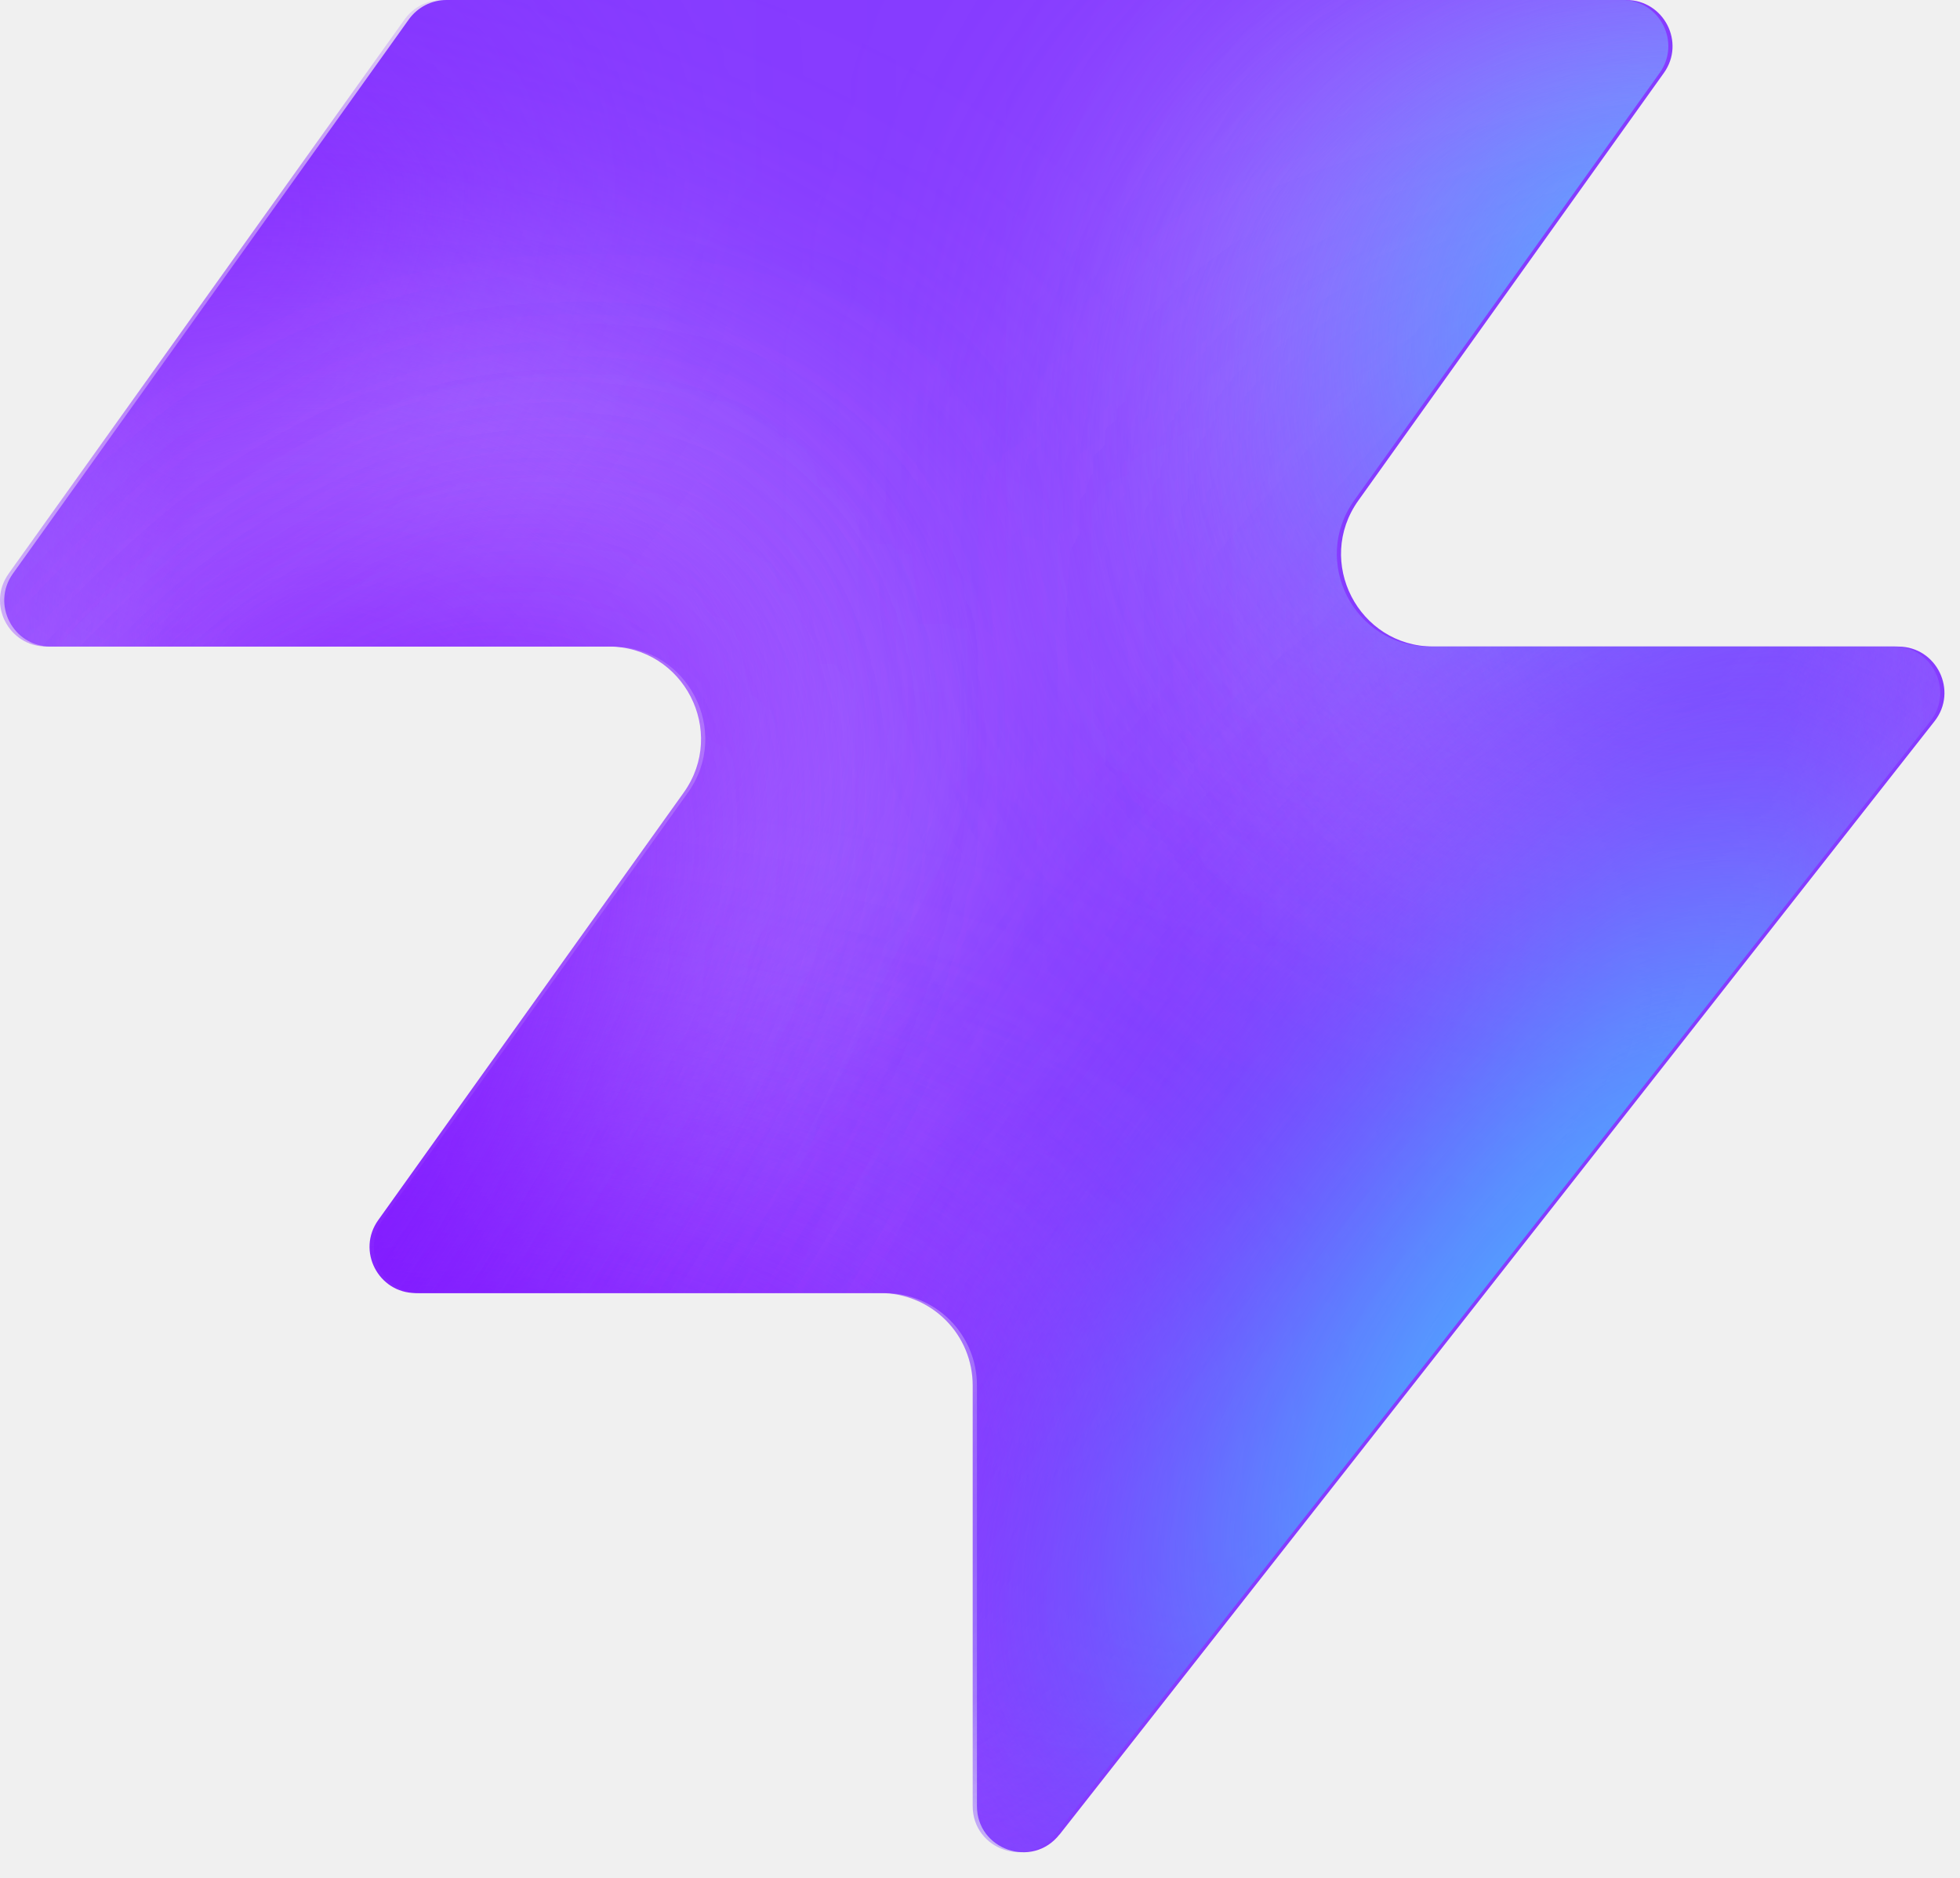
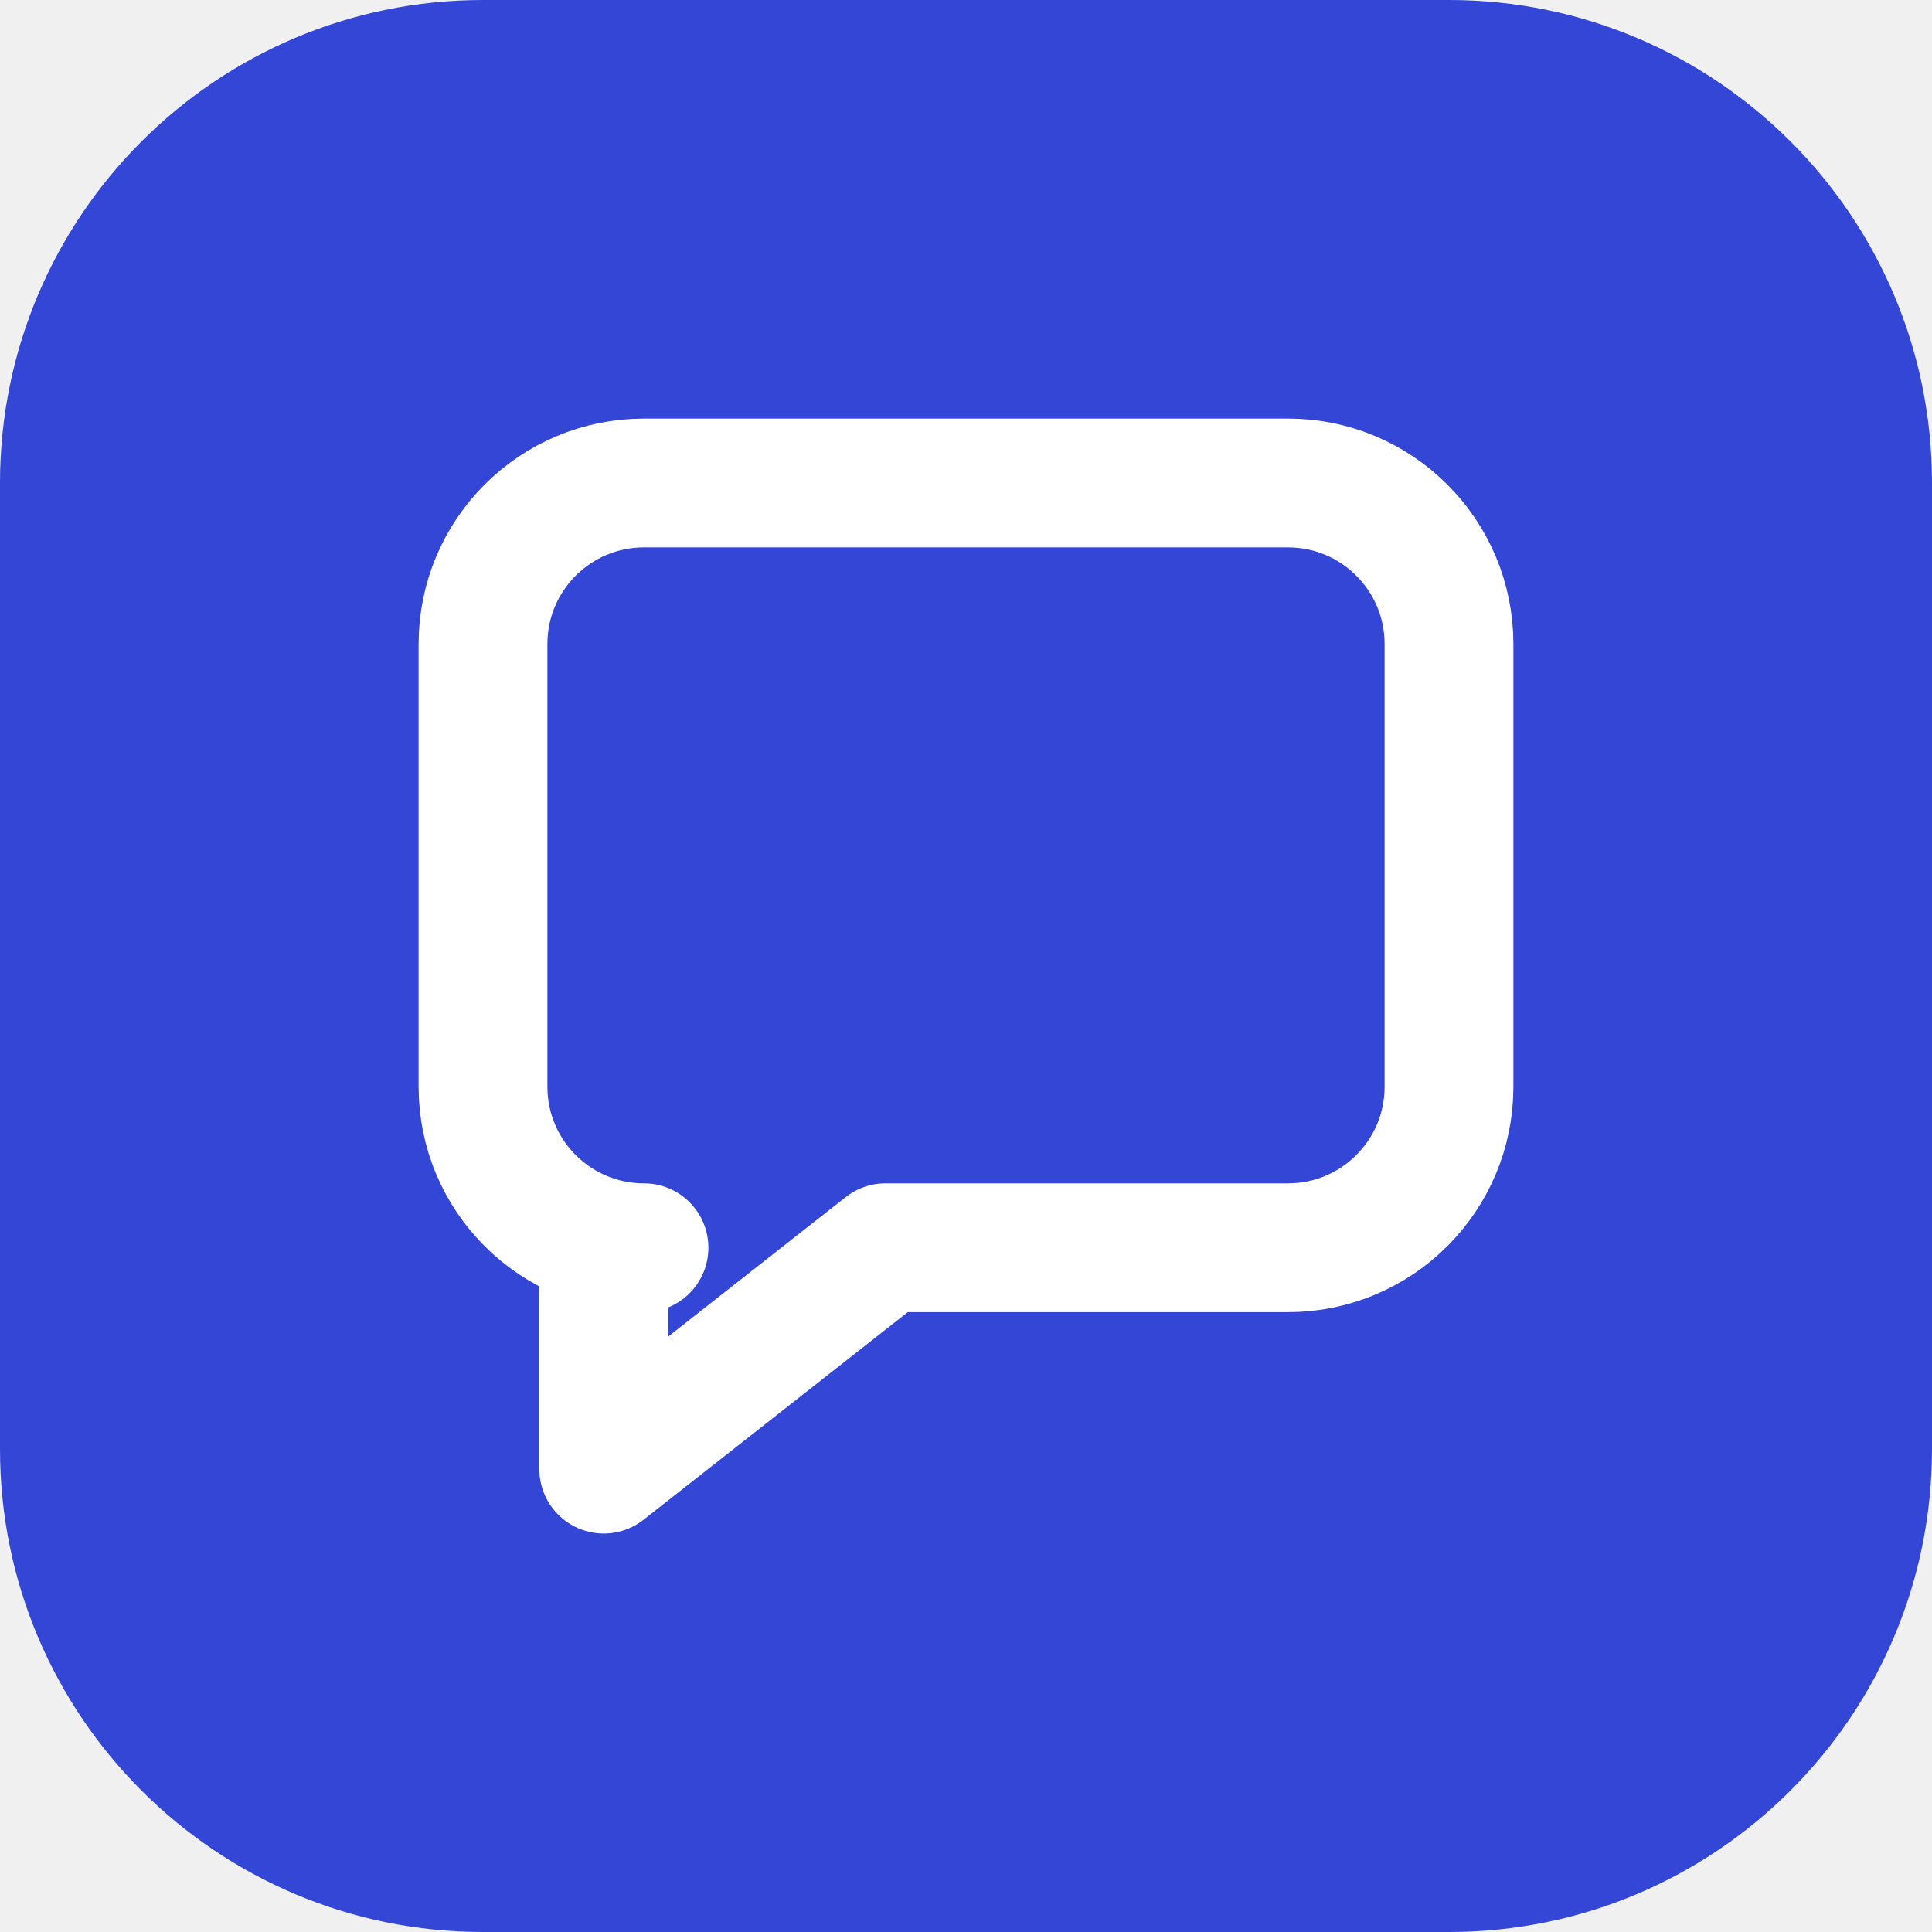
- <svg xmlns="http://www.w3.org/2000/svg" width="48" height="46" fill="none" viewBox="0 0 48 46">
-   <path fill="#863bff" d="M25.946 44.938c-.664.845-2.021.375-2.021-.698V33.937a2.26 2.26 0 0 0-2.262-2.262H10.287c-.92 0-1.456-1.04-.92-1.788l7.48-10.471c1.07-1.497 0-3.578-1.842-3.578H1.237c-.92 0-1.456-1.04-.92-1.788L10.013.474c.214-.297.556-.474.92-.474h28.894c.92 0 1.456 1.04.92 1.788l-7.48 10.471c-1.07 1.498 0 3.579 1.842 3.579h11.377c.943 0 1.473 1.088.89 1.83L25.947 44.94z" style="fill:#863bff;fill:color(display-p3 .525 .23 1);fill-opacity:1" />
-   <mask id="a" width="48" height="46" x="0" y="0" maskUnits="userSpaceOnUse" style="mask-type:alpha">
-     <path fill="#000" d="M25.842 44.938c-.664.844-2.021.375-2.021-.698V33.937a2.26 2.26 0 0 0-2.262-2.262H10.183c-.92 0-1.456-1.04-.92-1.788l7.48-10.471c1.07-1.498 0-3.579-1.842-3.579H1.133c-.92 0-1.456-1.04-.92-1.787L9.91.473c.214-.297.556-.474.92-.474h28.894c.92 0 1.456 1.04.92 1.788l-7.48 10.471c-1.07 1.498 0 3.578 1.842 3.578h11.377c.943 0 1.473 1.088.89 1.832L25.843 44.94z" style="fill:#000;fill-opacity:1" />
-   </mask>
-   <g mask="url(#a)">
-     <g filter="url(#b)">
-       <ellipse cx="5.508" cy="14.704" fill="#ede6ff" rx="5.508" ry="14.704" style="fill:#ede6ff;fill:color(display-p3 .927 .903 1);fill-opacity:1" transform="matrix(.00324 1 1 -.00324 -4.47 31.516)" />
-     </g>
-     <g filter="url(#c)">
-       <ellipse cx="10.399" cy="29.851" fill="#ede6ff" rx="10.399" ry="29.851" style="fill:#ede6ff;fill:color(display-p3 .927 .903 1);fill-opacity:1" transform="matrix(.00324 1 1 -.00324 -39.328 7.883)" />
-     </g>
-     <g filter="url(#d)">
-       <ellipse cx="5.508" cy="30.487" fill="#7e14ff" rx="5.508" ry="30.487" style="fill:#7e14ff;fill:color(display-p3 .492 .077 1);fill-opacity:1" transform="rotate(89.814 -25.913 -14.639)scale(1 -1)" />
-     </g>
-     <g filter="url(#e)">
-       <ellipse cx="5.508" cy="30.599" fill="#7e14ff" rx="5.508" ry="30.599" style="fill:#7e14ff;fill:color(display-p3 .492 .077 1);fill-opacity:1" transform="rotate(89.814 -32.644 -3.334)scale(1 -1)" />
-     </g>
-     <g filter="url(#f)">
-       <ellipse cx="5.508" cy="30.599" fill="#7e14ff" rx="5.508" ry="30.599" style="fill:#7e14ff;fill:color(display-p3 .492 .077 1);fill-opacity:1" transform="matrix(.00324 1 1 -.00324 -34.34 30.47)" />
-     </g>
-     <g filter="url(#g)">
-       <ellipse cx="14.072" cy="22.078" fill="#ede6ff" rx="14.072" ry="22.078" style="fill:#ede6ff;fill:color(display-p3 .927 .903 1);fill-opacity:1" transform="rotate(93.35 24.506 48.493)scale(-1 1)" />
-     </g>
-     <g filter="url(#h)">
-       <ellipse cx="3.47" cy="21.501" fill="#7e14ff" rx="3.47" ry="21.501" style="fill:#7e14ff;fill:color(display-p3 .492 .077 1);fill-opacity:1" transform="rotate(89.009 28.708 47.59)scale(-1 1)" />
-     </g>
-     <g filter="url(#i)">
-       <ellipse cx="3.47" cy="21.501" fill="#7e14ff" rx="3.47" ry="21.501" style="fill:#7e14ff;fill:color(display-p3 .492 .077 1);fill-opacity:1" transform="rotate(89.009 28.708 47.59)scale(-1 1)" />
-     </g>
-     <g filter="url(#j)">
-       <ellipse cx=".387" cy="8.972" fill="#7e14ff" rx="4.407" ry="29.108" style="fill:#7e14ff;fill:color(display-p3 .492 .077 1);fill-opacity:1" transform="rotate(39.51 .387 8.972)" />
-     </g>
-     <g filter="url(#k)">
-       <ellipse cx="47.523" cy="-6.092" fill="#7e14ff" rx="4.407" ry="29.108" style="fill:#7e14ff;fill:color(display-p3 .492 .077 1);fill-opacity:1" transform="rotate(37.892 47.523 -6.092)" />
-     </g>
-     <g filter="url(#l)">
-       <ellipse cx="41.412" cy="6.333" fill="#47bfff" rx="5.971" ry="9.665" style="fill:#47bfff;fill:color(display-p3 .28 .748 1);fill-opacity:1" transform="rotate(37.892 41.412 6.333)" />
-     </g>
-     <g filter="url(#m)">
-       <ellipse cx="-1.879" cy="38.332" fill="#7e14ff" rx="4.407" ry="29.108" style="fill:#7e14ff;fill:color(display-p3 .492 .077 1);fill-opacity:1" transform="rotate(37.892 -1.88 38.332)" />
-     </g>
-     <g filter="url(#n)">
-       <ellipse cx="-1.879" cy="38.332" fill="#7e14ff" rx="4.407" ry="29.108" style="fill:#7e14ff;fill:color(display-p3 .492 .077 1);fill-opacity:1" transform="rotate(37.892 -1.88 38.332)" />
-     </g>
-     <g filter="url(#o)">
-       <ellipse cx="35.651" cy="29.907" fill="#7e14ff" rx="4.407" ry="29.108" style="fill:#7e14ff;fill:color(display-p3 .492 .077 1);fill-opacity:1" transform="rotate(37.892 35.651 29.907)" />
-     </g>
-     <g filter="url(#p)">
-       <ellipse cx="38.418" cy="32.4" fill="#47bfff" rx="5.971" ry="15.297" style="fill:#47bfff;fill:color(display-p3 .28 .748 1);fill-opacity:1" transform="rotate(37.892 38.418 32.4)" />
-     </g>
-   </g>
-   <defs>
-     <filter id="b" width="60.045" height="41.654" x="-19.77" y="16.149" color-interpolation-filters="sRGB" filterUnits="userSpaceOnUse">
-       <feFlood flood-opacity="0" result="BackgroundImageFix" />
-       <feBlend in="SourceGraphic" in2="BackgroundImageFix" result="shape" />
-       <feGaussianBlur result="effect1_foregroundBlur_2002_17158" stdDeviation="7.659" />
-     </filter>
-     <filter id="c" width="90.34" height="51.437" x="-54.613" y="-7.533" color-interpolation-filters="sRGB" filterUnits="userSpaceOnUse">
-       <feFlood flood-opacity="0" result="BackgroundImageFix" />
-       <feBlend in="SourceGraphic" in2="BackgroundImageFix" result="shape" />
-       <feGaussianBlur result="effect1_foregroundBlur_2002_17158" stdDeviation="7.659" />
-     </filter>
-     <filter id="d" width="79.355" height="29.4" x="-49.64" y="2.03" color-interpolation-filters="sRGB" filterUnits="userSpaceOnUse">
-       <feFlood flood-opacity="0" result="BackgroundImageFix" />
-       <feBlend in="SourceGraphic" in2="BackgroundImageFix" result="shape" />
-       <feGaussianBlur result="effect1_foregroundBlur_2002_17158" stdDeviation="4.596" />
-     </filter>
-     <filter id="e" width="79.579" height="29.4" x="-45.045" y="20.029" color-interpolation-filters="sRGB" filterUnits="userSpaceOnUse">
-       <feFlood flood-opacity="0" result="BackgroundImageFix" />
-       <feBlend in="SourceGraphic" in2="BackgroundImageFix" result="shape" />
-       <feGaussianBlur result="effect1_foregroundBlur_2002_17158" stdDeviation="4.596" />
-     </filter>
-     <filter id="f" width="79.579" height="29.4" x="-43.513" y="21.178" color-interpolation-filters="sRGB" filterUnits="userSpaceOnUse">
-       <feFlood flood-opacity="0" result="BackgroundImageFix" />
-       <feBlend in="SourceGraphic" in2="BackgroundImageFix" result="shape" />
-       <feGaussianBlur result="effect1_foregroundBlur_2002_17158" stdDeviation="4.596" />
-     </filter>
-     <filter id="g" width="74.749" height="58.852" x="15.756" y="-17.901" color-interpolation-filters="sRGB" filterUnits="userSpaceOnUse">
-       <feFlood flood-opacity="0" result="BackgroundImageFix" />
-       <feBlend in="SourceGraphic" in2="BackgroundImageFix" result="shape" />
-       <feGaussianBlur result="effect1_foregroundBlur_2002_17158" stdDeviation="7.659" />
-     </filter>
-     <filter id="h" width="61.377" height="25.362" x="23.548" y="2.284" color-interpolation-filters="sRGB" filterUnits="userSpaceOnUse">
-       <feFlood flood-opacity="0" result="BackgroundImageFix" />
-       <feBlend in="SourceGraphic" in2="BackgroundImageFix" result="shape" />
-       <feGaussianBlur result="effect1_foregroundBlur_2002_17158" stdDeviation="4.596" />
-     </filter>
-     <filter id="i" width="61.377" height="25.362" x="23.548" y="2.284" color-interpolation-filters="sRGB" filterUnits="userSpaceOnUse">
-       <feFlood flood-opacity="0" result="BackgroundImageFix" />
-       <feBlend in="SourceGraphic" in2="BackgroundImageFix" result="shape" />
-       <feGaussianBlur result="effect1_foregroundBlur_2002_17158" stdDeviation="4.596" />
-     </filter>
-     <filter id="j" width="56.045" height="63.649" x="-27.636" y="-22.853" color-interpolation-filters="sRGB" filterUnits="userSpaceOnUse">
-       <feFlood flood-opacity="0" result="BackgroundImageFix" />
-       <feBlend in="SourceGraphic" in2="BackgroundImageFix" result="shape" />
-       <feGaussianBlur result="effect1_foregroundBlur_2002_17158" stdDeviation="4.596" />
-     </filter>
-     <filter id="k" width="54.814" height="64.646" x="20.116" y="-38.415" color-interpolation-filters="sRGB" filterUnits="userSpaceOnUse">
-       <feFlood flood-opacity="0" result="BackgroundImageFix" />
-       <feBlend in="SourceGraphic" in2="BackgroundImageFix" result="shape" />
-       <feGaussianBlur result="effect1_foregroundBlur_2002_17158" stdDeviation="4.596" />
-     </filter>
-     <filter id="l" width="33.541" height="35.313" x="24.641" y="-11.323" color-interpolation-filters="sRGB" filterUnits="userSpaceOnUse">
-       <feFlood flood-opacity="0" result="BackgroundImageFix" />
-       <feBlend in="SourceGraphic" in2="BackgroundImageFix" result="shape" />
-       <feGaussianBlur result="effect1_foregroundBlur_2002_17158" stdDeviation="4.596" />
-     </filter>
-     <filter id="m" width="54.814" height="64.646" x="-29.286" y="6.009" color-interpolation-filters="sRGB" filterUnits="userSpaceOnUse">
-       <feFlood flood-opacity="0" result="BackgroundImageFix" />
-       <feBlend in="SourceGraphic" in2="BackgroundImageFix" result="shape" />
-       <feGaussianBlur result="effect1_foregroundBlur_2002_17158" stdDeviation="4.596" />
-     </filter>
-     <filter id="n" width="54.814" height="64.646" x="-29.286" y="6.009" color-interpolation-filters="sRGB" filterUnits="userSpaceOnUse">
-       <feFlood flood-opacity="0" result="BackgroundImageFix" />
-       <feBlend in="SourceGraphic" in2="BackgroundImageFix" result="shape" />
-       <feGaussianBlur result="effect1_foregroundBlur_2002_17158" stdDeviation="4.596" />
-     </filter>
-     <filter id="o" width="54.814" height="64.646" x="8.244" y="-2.416" color-interpolation-filters="sRGB" filterUnits="userSpaceOnUse">
-       <feFlood flood-opacity="0" result="BackgroundImageFix" />
-       <feBlend in="SourceGraphic" in2="BackgroundImageFix" result="shape" />
-       <feGaussianBlur result="effect1_foregroundBlur_2002_17158" stdDeviation="4.596" />
-     </filter>
-     <filter id="p" width="39.409" height="43.623" x="18.713" y="10.588" color-interpolation-filters="sRGB" filterUnits="userSpaceOnUse">
-       <feFlood flood-opacity="0" result="BackgroundImageFix" />
-       <feBlend in="SourceGraphic" in2="BackgroundImageFix" result="shape" />
-       <feGaussianBlur result="effect1_foregroundBlur_2002_17158" stdDeviation="4.596" />
-     </filter>
-   </defs>
+ <svg xmlns="http://www.w3.org/2000/svg" viewBox="0 0 24 24">
+   <rect width="24" height="24" rx="6" fill="#3446d6" />
+   <path d="M6 8a2 2 0 0 1 2-2h8a2 2 0 0 1 2 2v5.5a2 2 0 0 1-2 2h-5l-3.5 2.75V15.5H8a2 2 0 0 1-2-2z" fill="none" stroke="#fff" stroke-width="1.6" stroke-linejoin="round" />
</svg>
